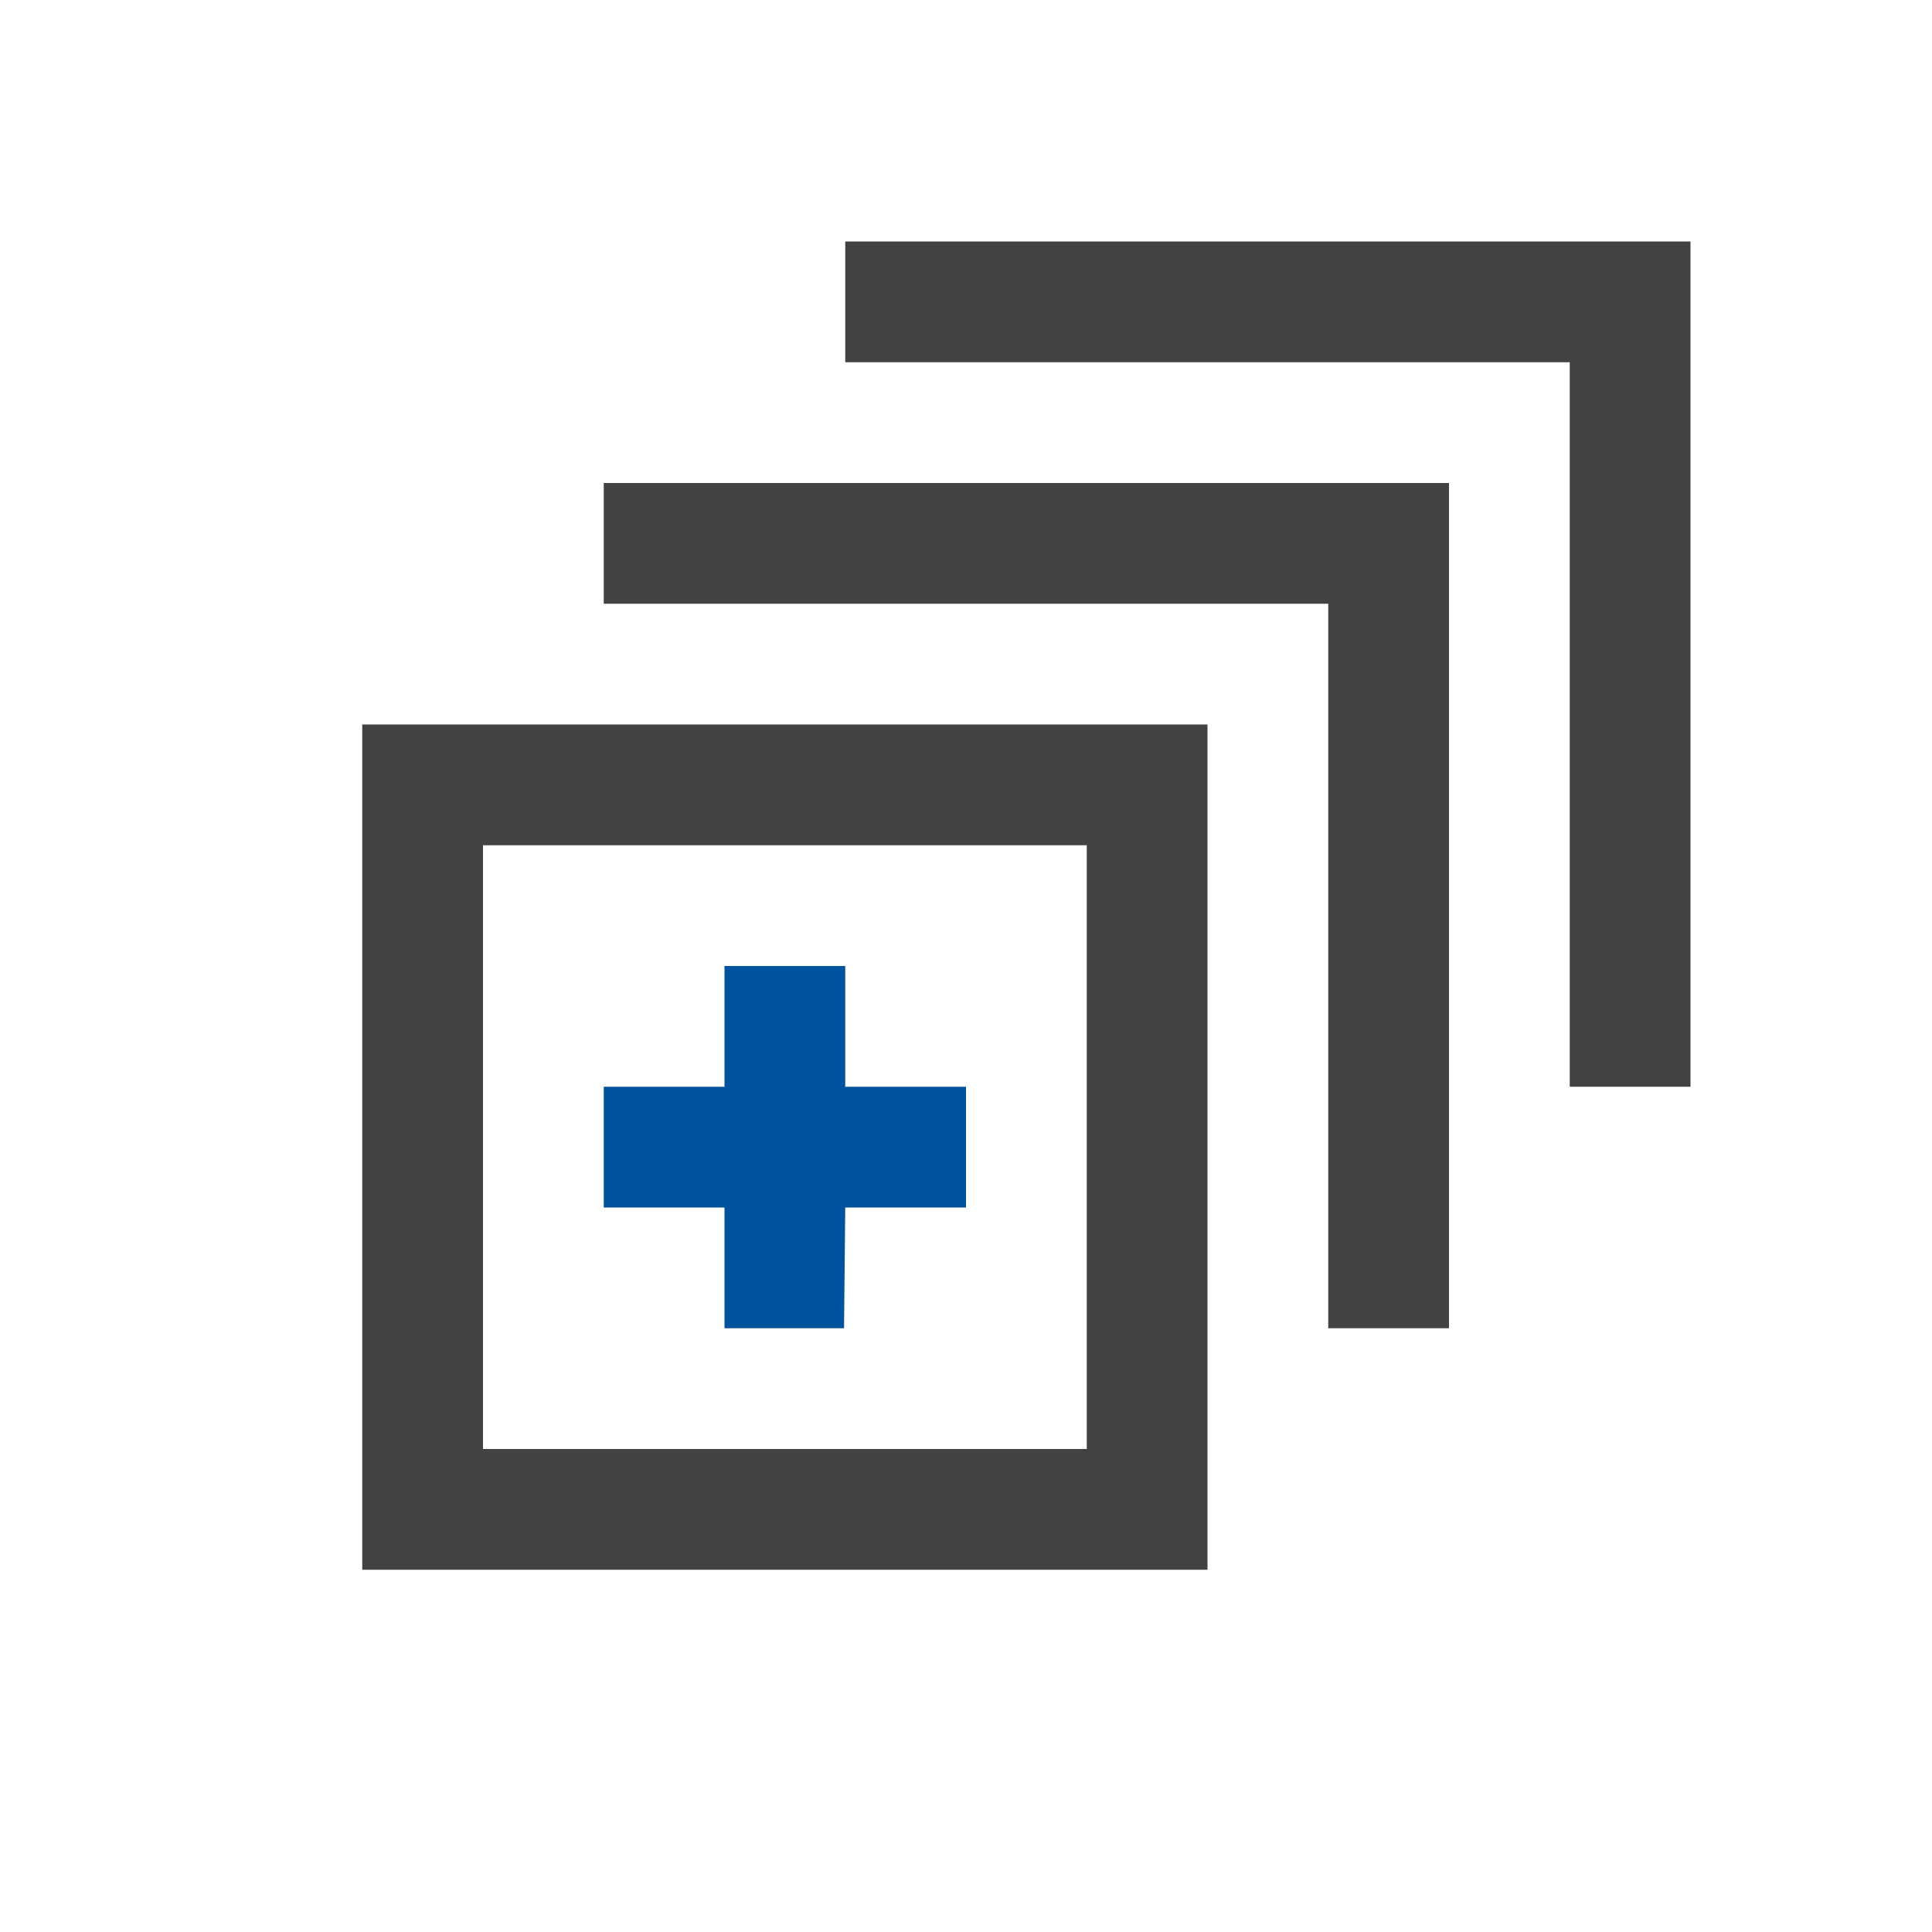
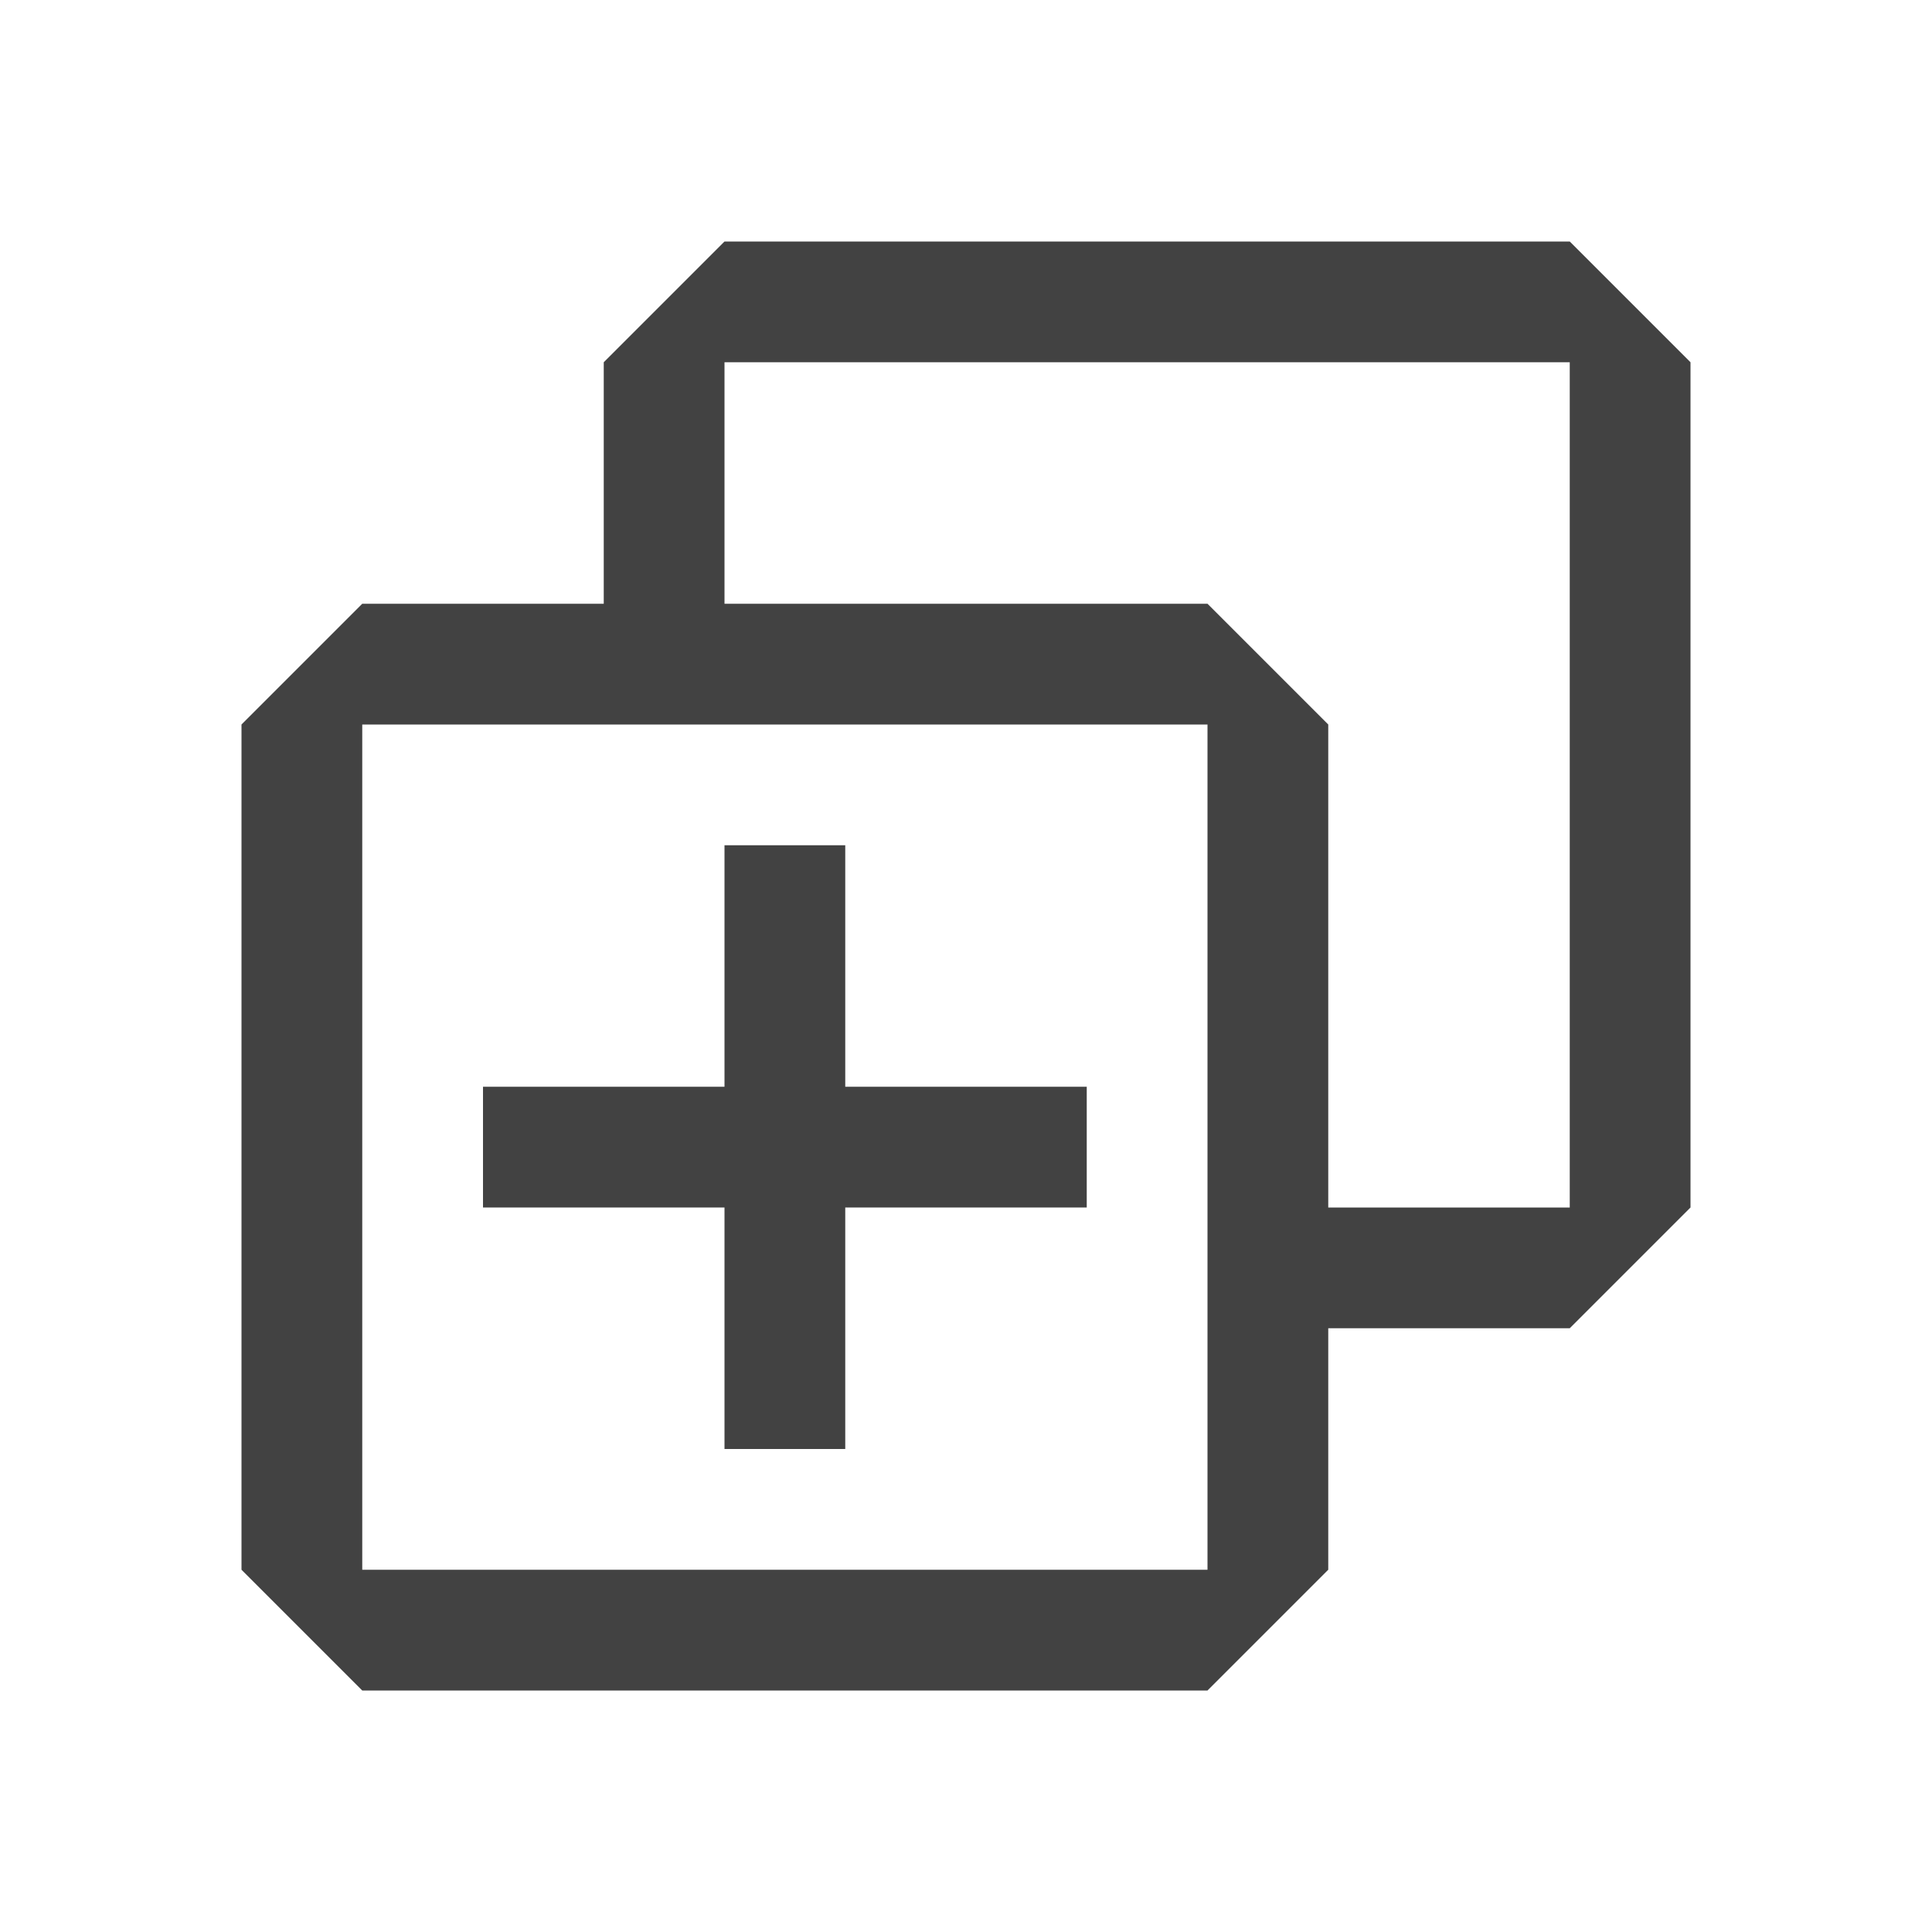
- <svg xmlns="http://www.w3.org/2000/svg" viewBox="0 0 16 16">
-   <defs>
-     <style>.icon-canvas-transparent,.icon-vs-out{fill:#f6f6f6;}.icon-canvas-transparent{opacity:0;}.icon-vs-bg{fill:#424242;}.icon-vs-action-blue{fill:#00539c;}</style>
-   </defs>
-   <g>
-     <path class="icon-canvas-transparent" d="M16,0V16H0V0Z" />
-   </g>
-   <g style="display: none;">
-     <path class="icon-vs-out" d="M15,1v9H13v2H11v2H2V5H4V3H6V1Z" style="display: none;" />
-   </g>
-   <g>
-     <path data-name="&lt;Compound Path&gt;" class="icon-vs-bg" d="M14,2V9H13V3H7V2ZM5,4V5h6v6h1V4Zm5,2v7H3V6ZM9,7H4v5H9Z" />
-     <path data-name="&lt;Compound Path&gt;" class="icon-vs-action-blue" d="M7,9H8v1H7l-.01,1H6V10H5V9H6V8H7Z" />
-   </g>
+ <svg xmlns="http://www.w3.org/2000/svg" width="16" height="16" viewBox="0 0 16 16" fill="none">
+   <path d="M9 9H4V10H9V9Z" fill="#424242" />
+   <path d="M7 12L7 7L6 7L6 12L7 12Z" fill="#424242" />
+   <path fill-rule="evenodd" clip-rule="evenodd" d="M5 3L6 2H13L14 3V10L13 11H11V13L10 14H3L2 13V6L3 5H5V3ZM6 5H10L11 6V10H13V3H6V5ZM10 6H3V13H10V6Z" fill="#424242" />
</svg>
